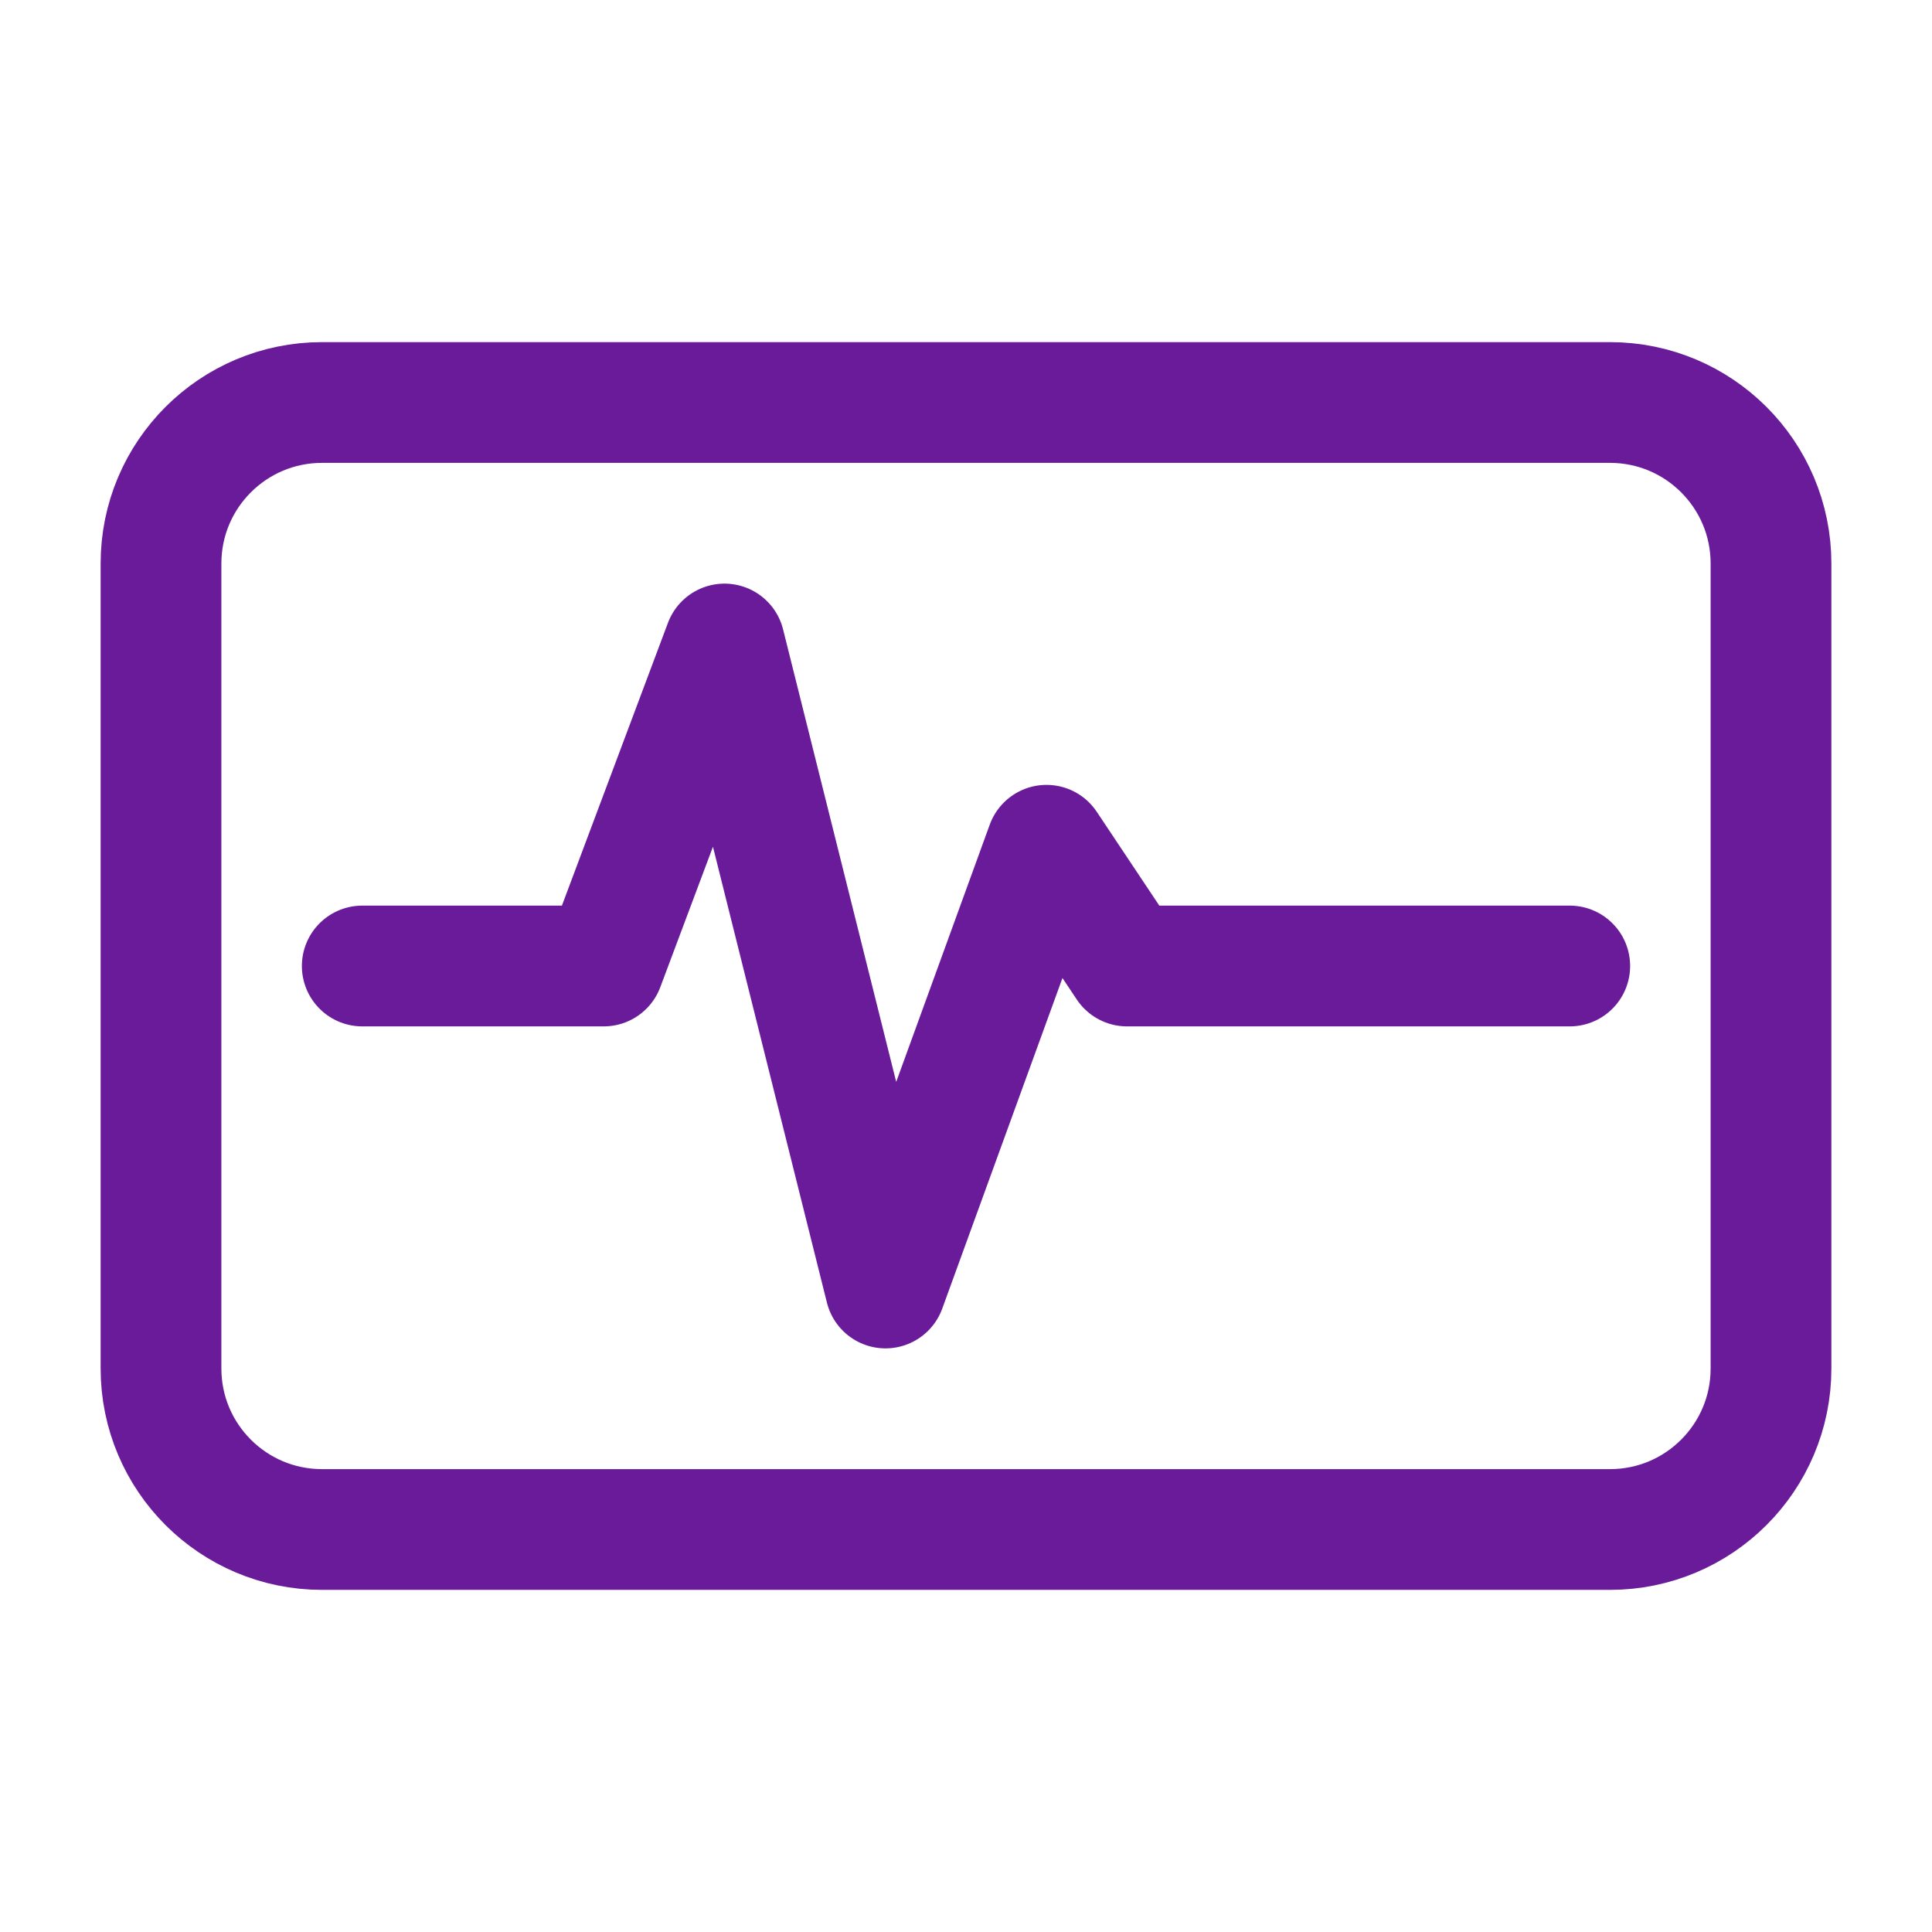
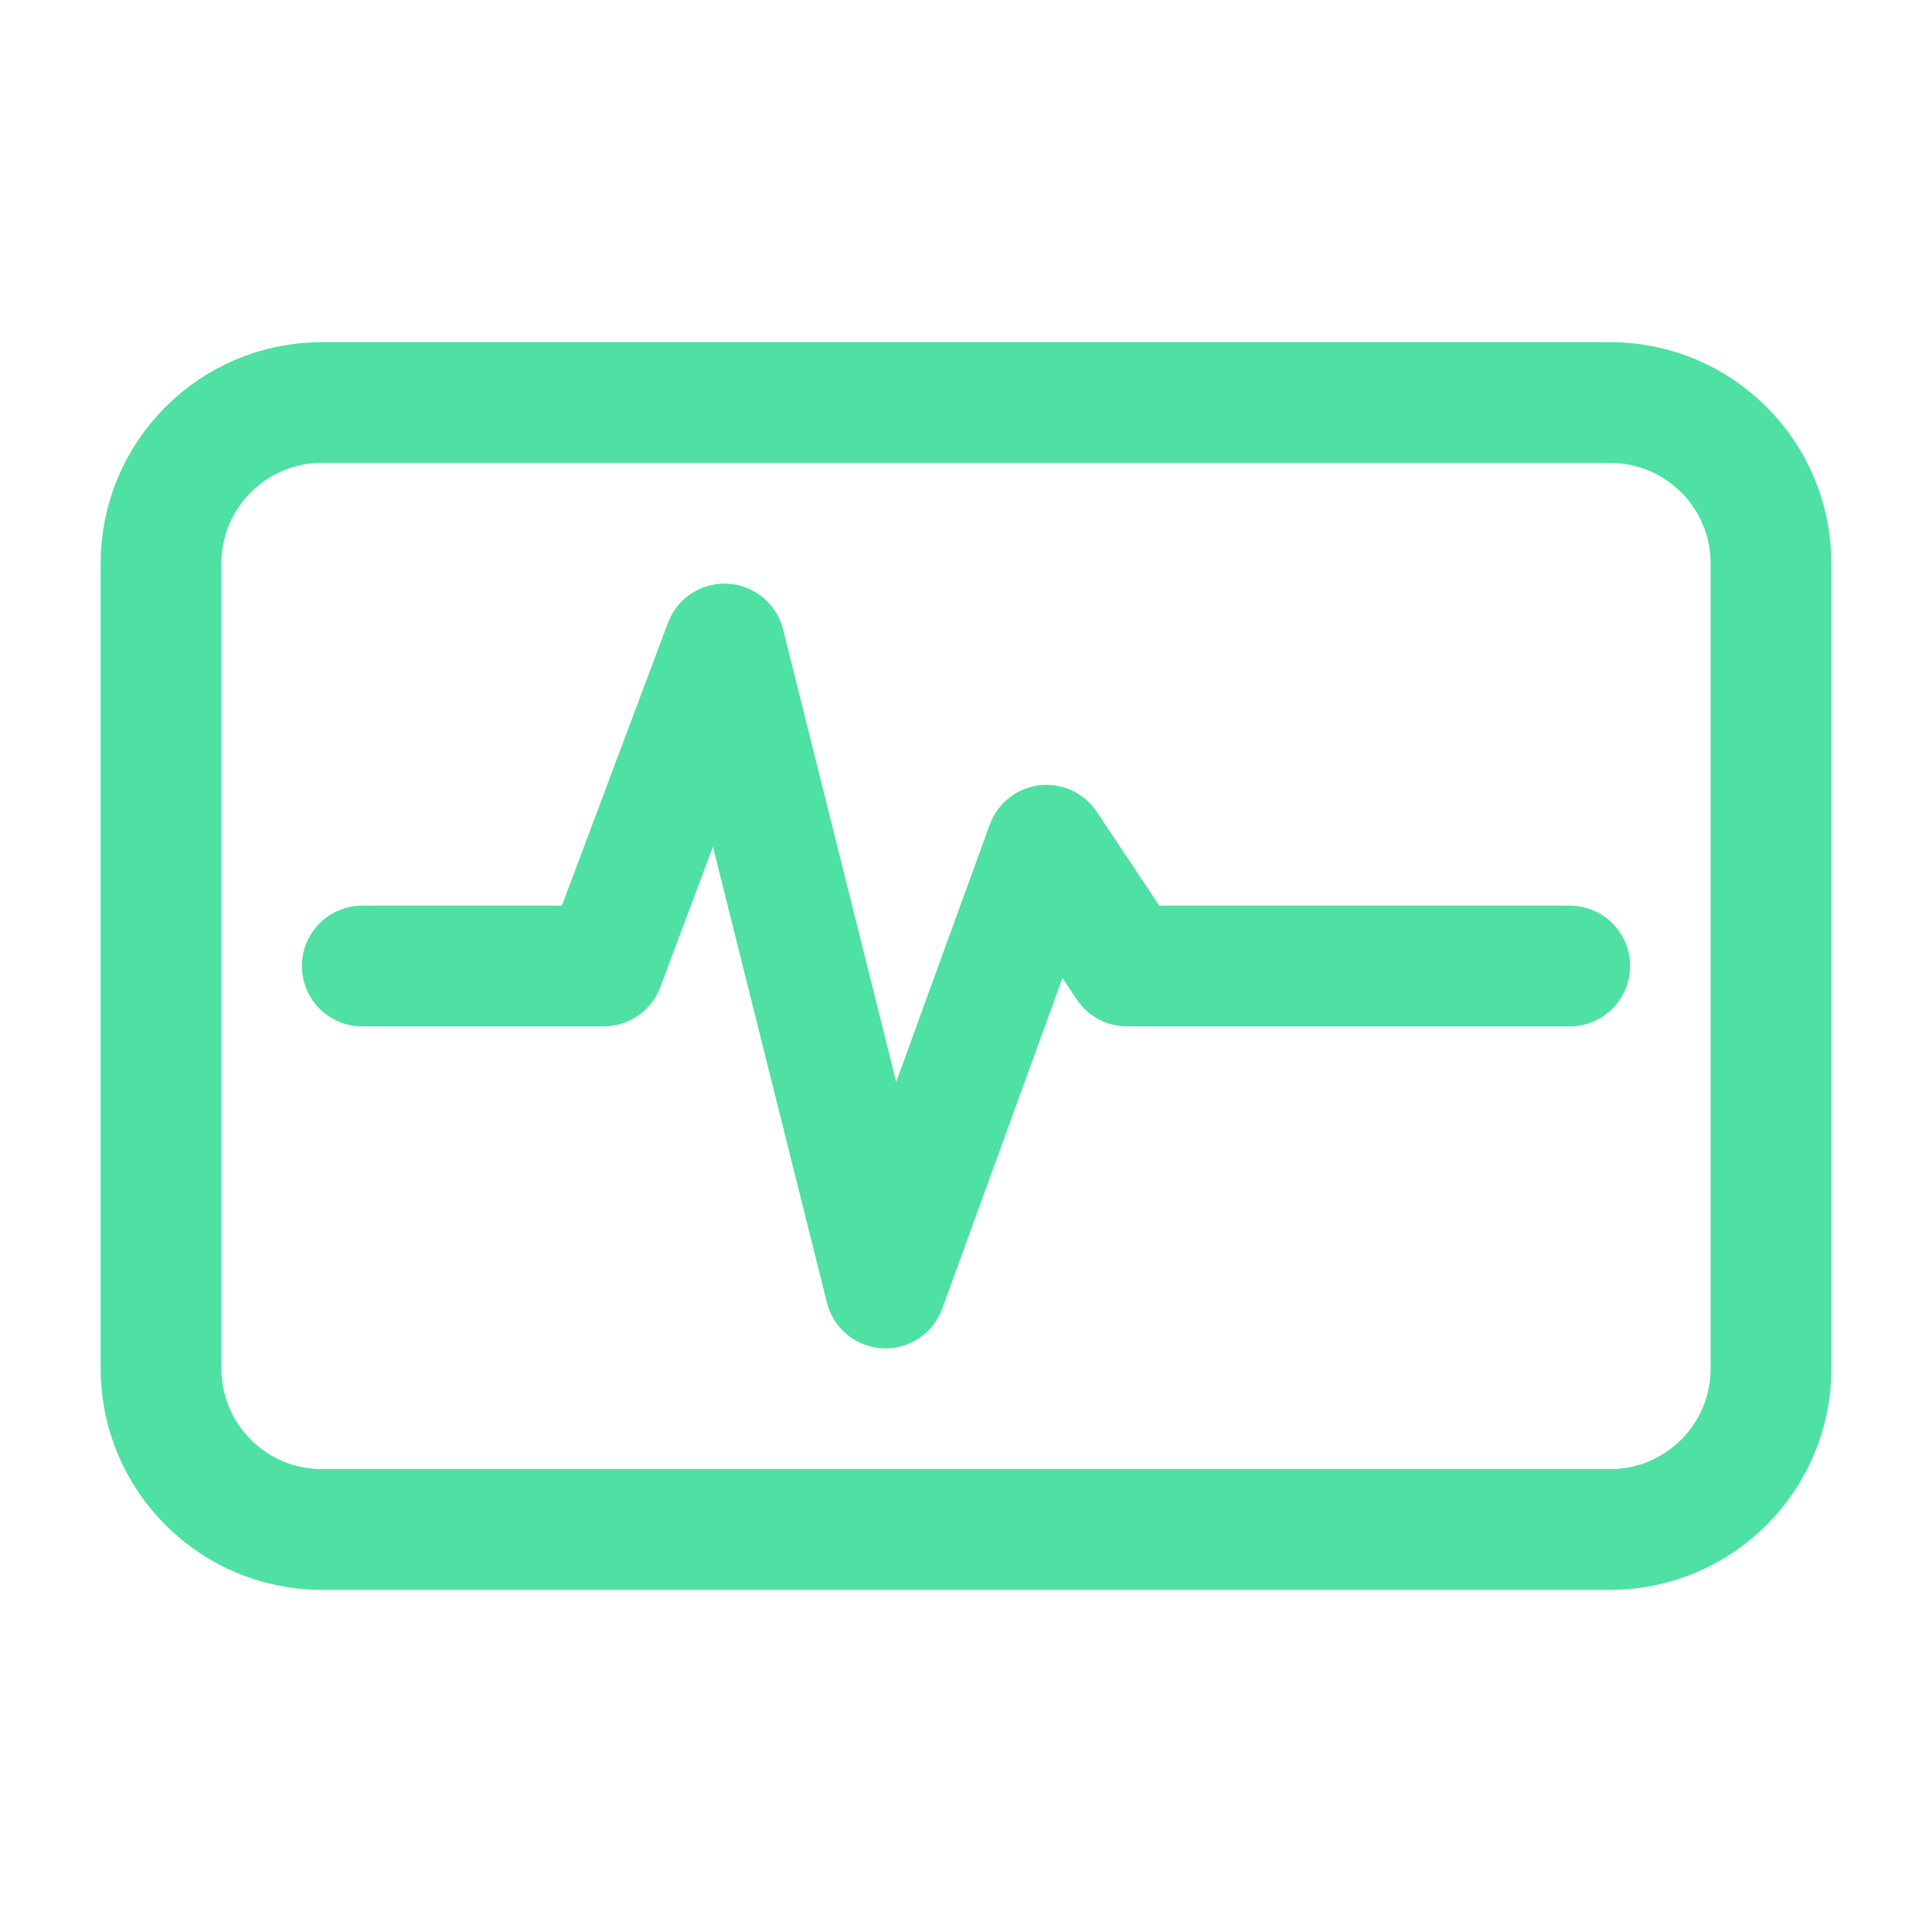
<svg xmlns="http://www.w3.org/2000/svg" viewBox="0 0 48 48" width="48" height="48" role="img" aria-label="ECG sensor">
-   <rect x="4" y="10" width="40" height="28" rx="4" fill="none" stroke="#6a1b9a" stroke-width="3" />
-   <path d="M9 24h6l3-8 4 16 4-11 2 3h11" fill="none" stroke="#6a1b9a" stroke-width="3" stroke-linecap="round" stroke-linejoin="round" />
+   <rect x="4" y="10" width="40" height="28" rx="4" fill="none" stroke="#4fe0a4" stroke-width="3" />
+   <path d="M9 24h6l3-8 4 16 4-11 2 3h11" fill="none" stroke="#4fe0a4" stroke-width="3" stroke-linecap="round" stroke-linejoin="round" />
</svg>
